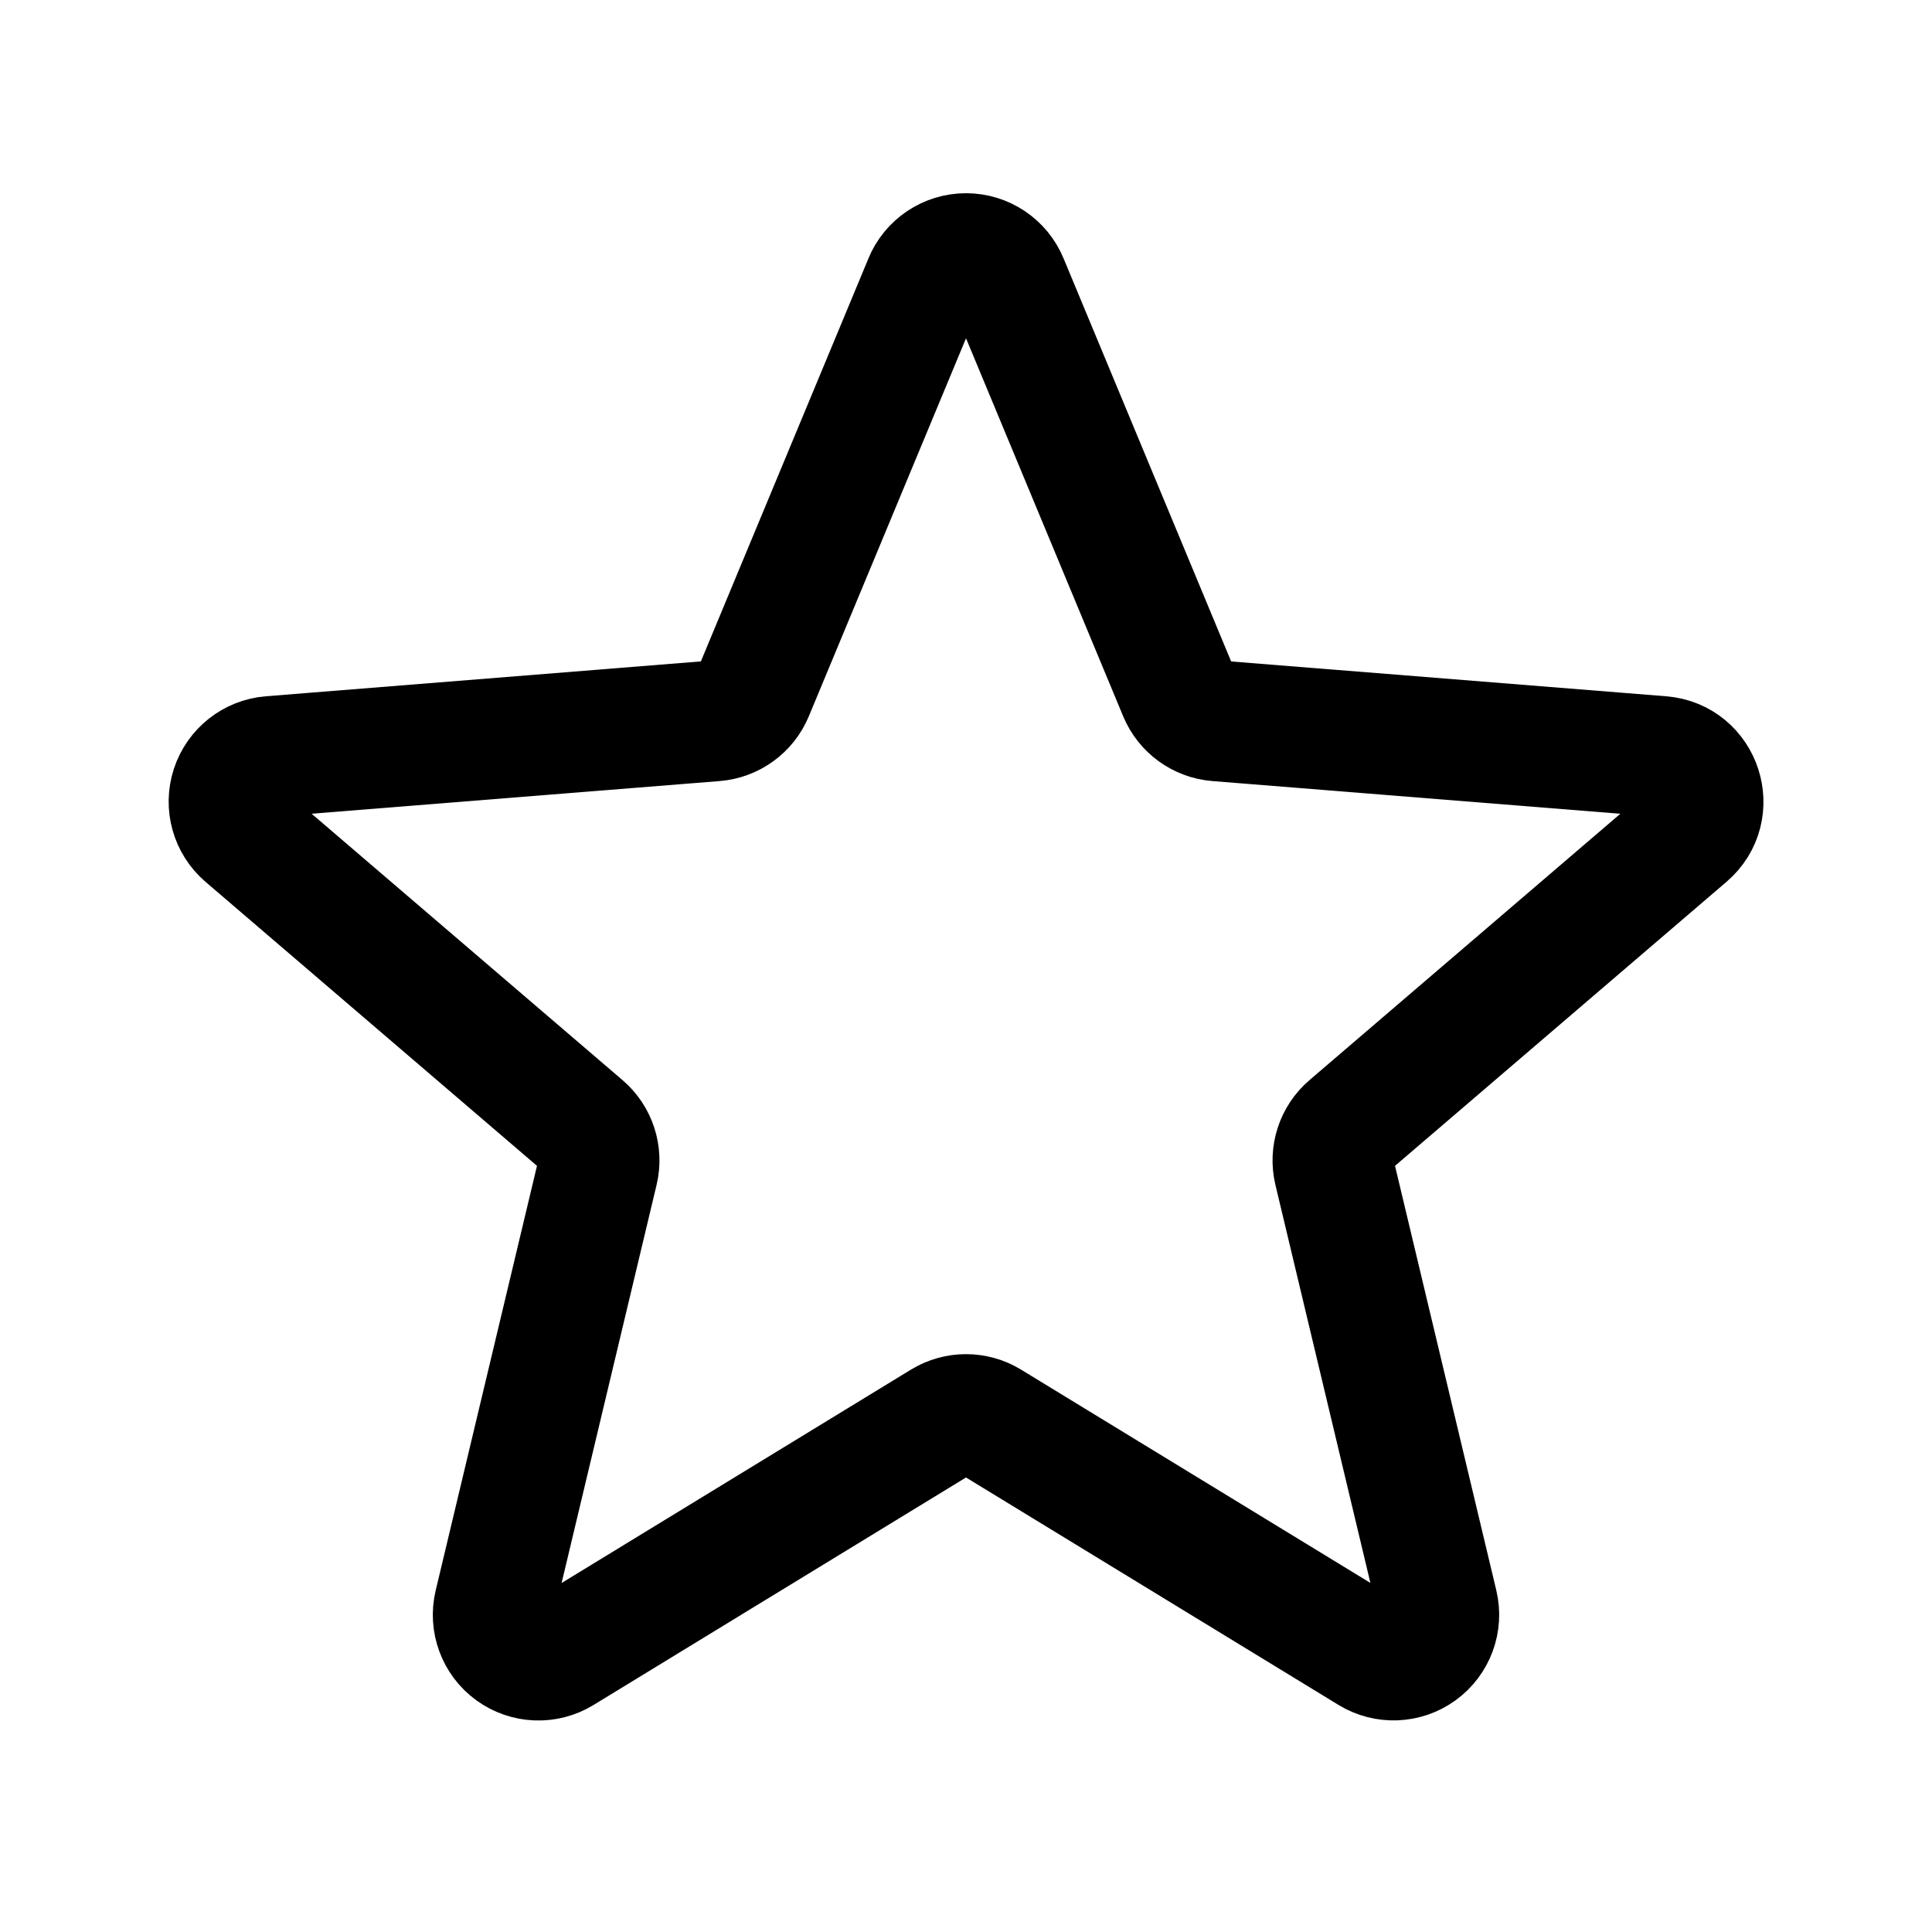
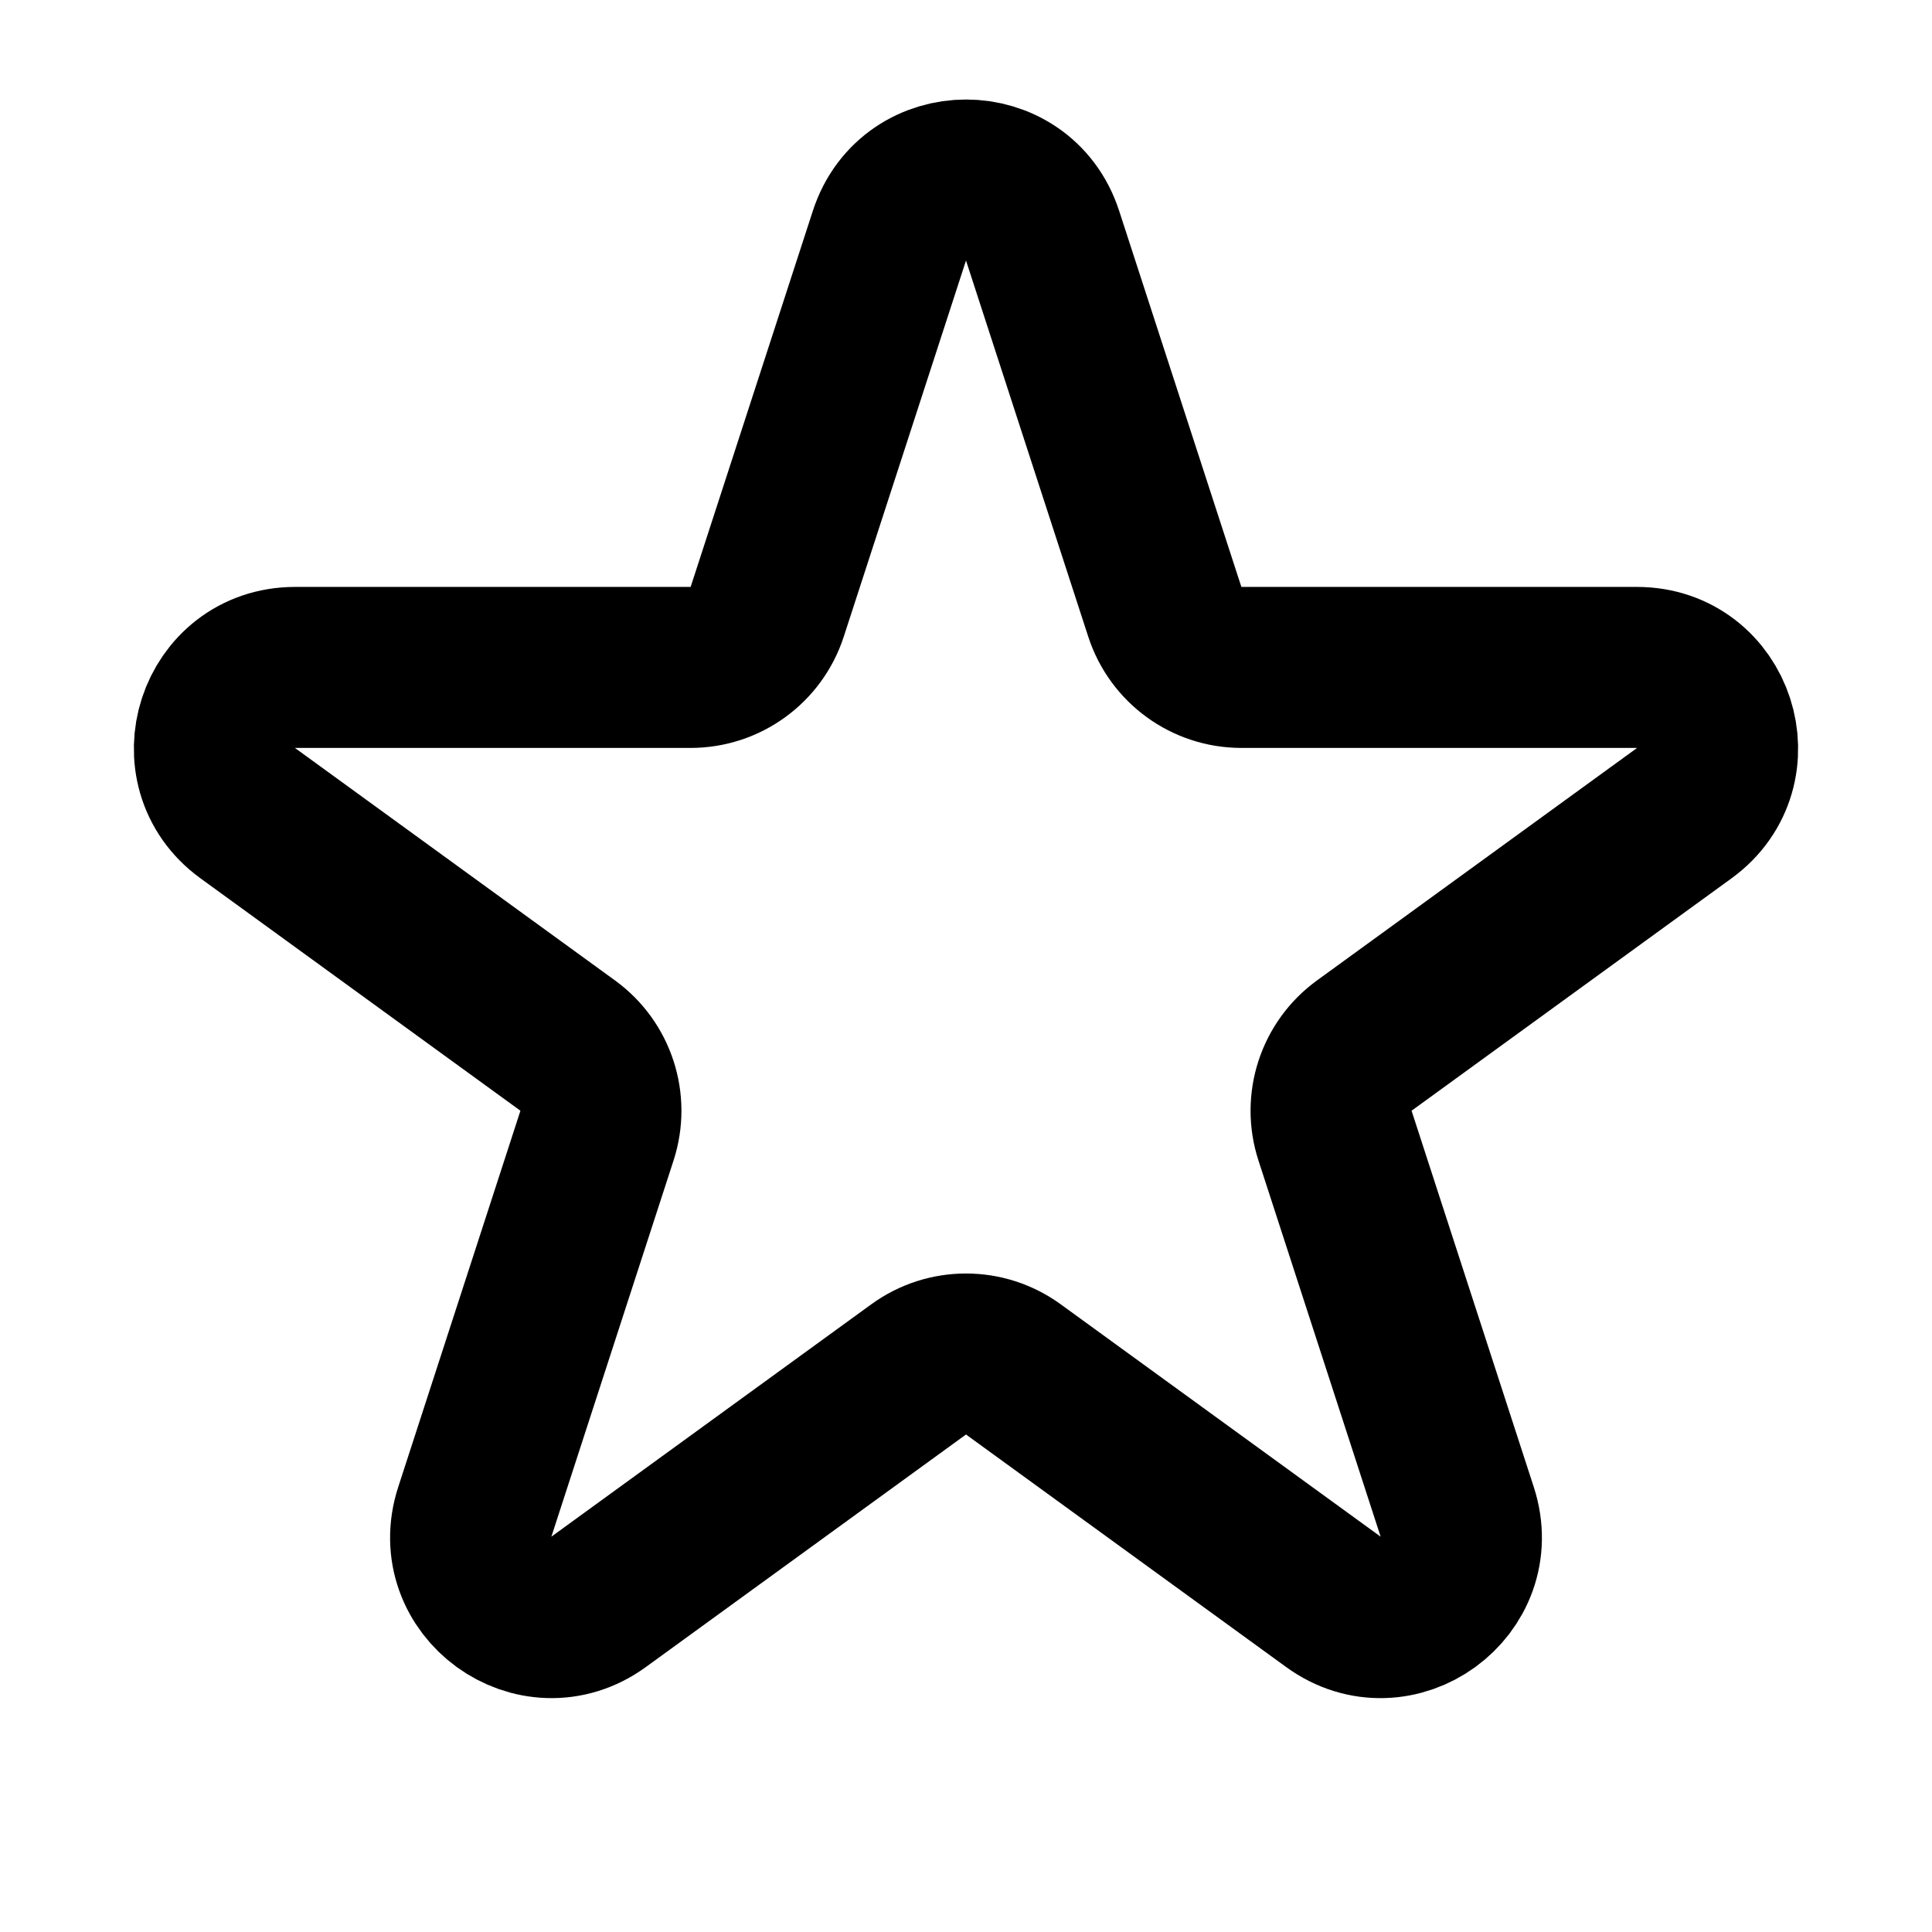
- <svg xmlns="http://www.w3.org/2000/svg" fill="none" viewBox="0 0 24 24" stroke-width="1.5" stroke="currentColor" class="w-6 h-6">
-   <path stroke-linecap="round" stroke-linejoin="round" d="M11.48 3.499a.562.562 0 011.04 0l2.125 5.111a.563.563 0 00.475.345l5.518.442c.499.04.701.663.321.988l-4.204 3.602a.563.563 0 00-.182.557l1.285 5.385a.562.562 0 01-.84.61l-4.725-2.885a.563.563 0 00-.586 0L6.982 20.54a.562.562 0 01-.84-.61l1.285-5.386a.562.562 0 00-.182-.557l-4.204-3.602a.563.563 0 01.321-.988l5.518-.442a.563.563 0 00.475-.345L11.48 3.5z" />
+ <svg xmlns="http://www.w3.org/2000/svg" class="h-6 w-6" fill="none" viewBox="0 0 24 24" stroke="currentColor" stroke-width="2">
+   <path stroke-linecap="round" stroke-linejoin="round" d="M11.049 2.927c.3-.921 1.603-.921 1.902 0l1.519 4.674a1 1 0 00.95.69h4.915c.969 0 1.371 1.24.588 1.81l-3.976 2.888a1 1 0 00-.363 1.118l1.518 4.674c.3.922-.755 1.688-1.538 1.118l-3.976-2.888a1 1 0 00-1.176 0l-3.976 2.888c-.783.57-1.838-.197-1.538-1.118l1.518-4.674a1 1 0 00-.363-1.118l-3.976-2.888c-.784-.57-.38-1.81.588-1.81h4.914a1 1 0 00.951-.69l1.519-4.674z" />
</svg>
